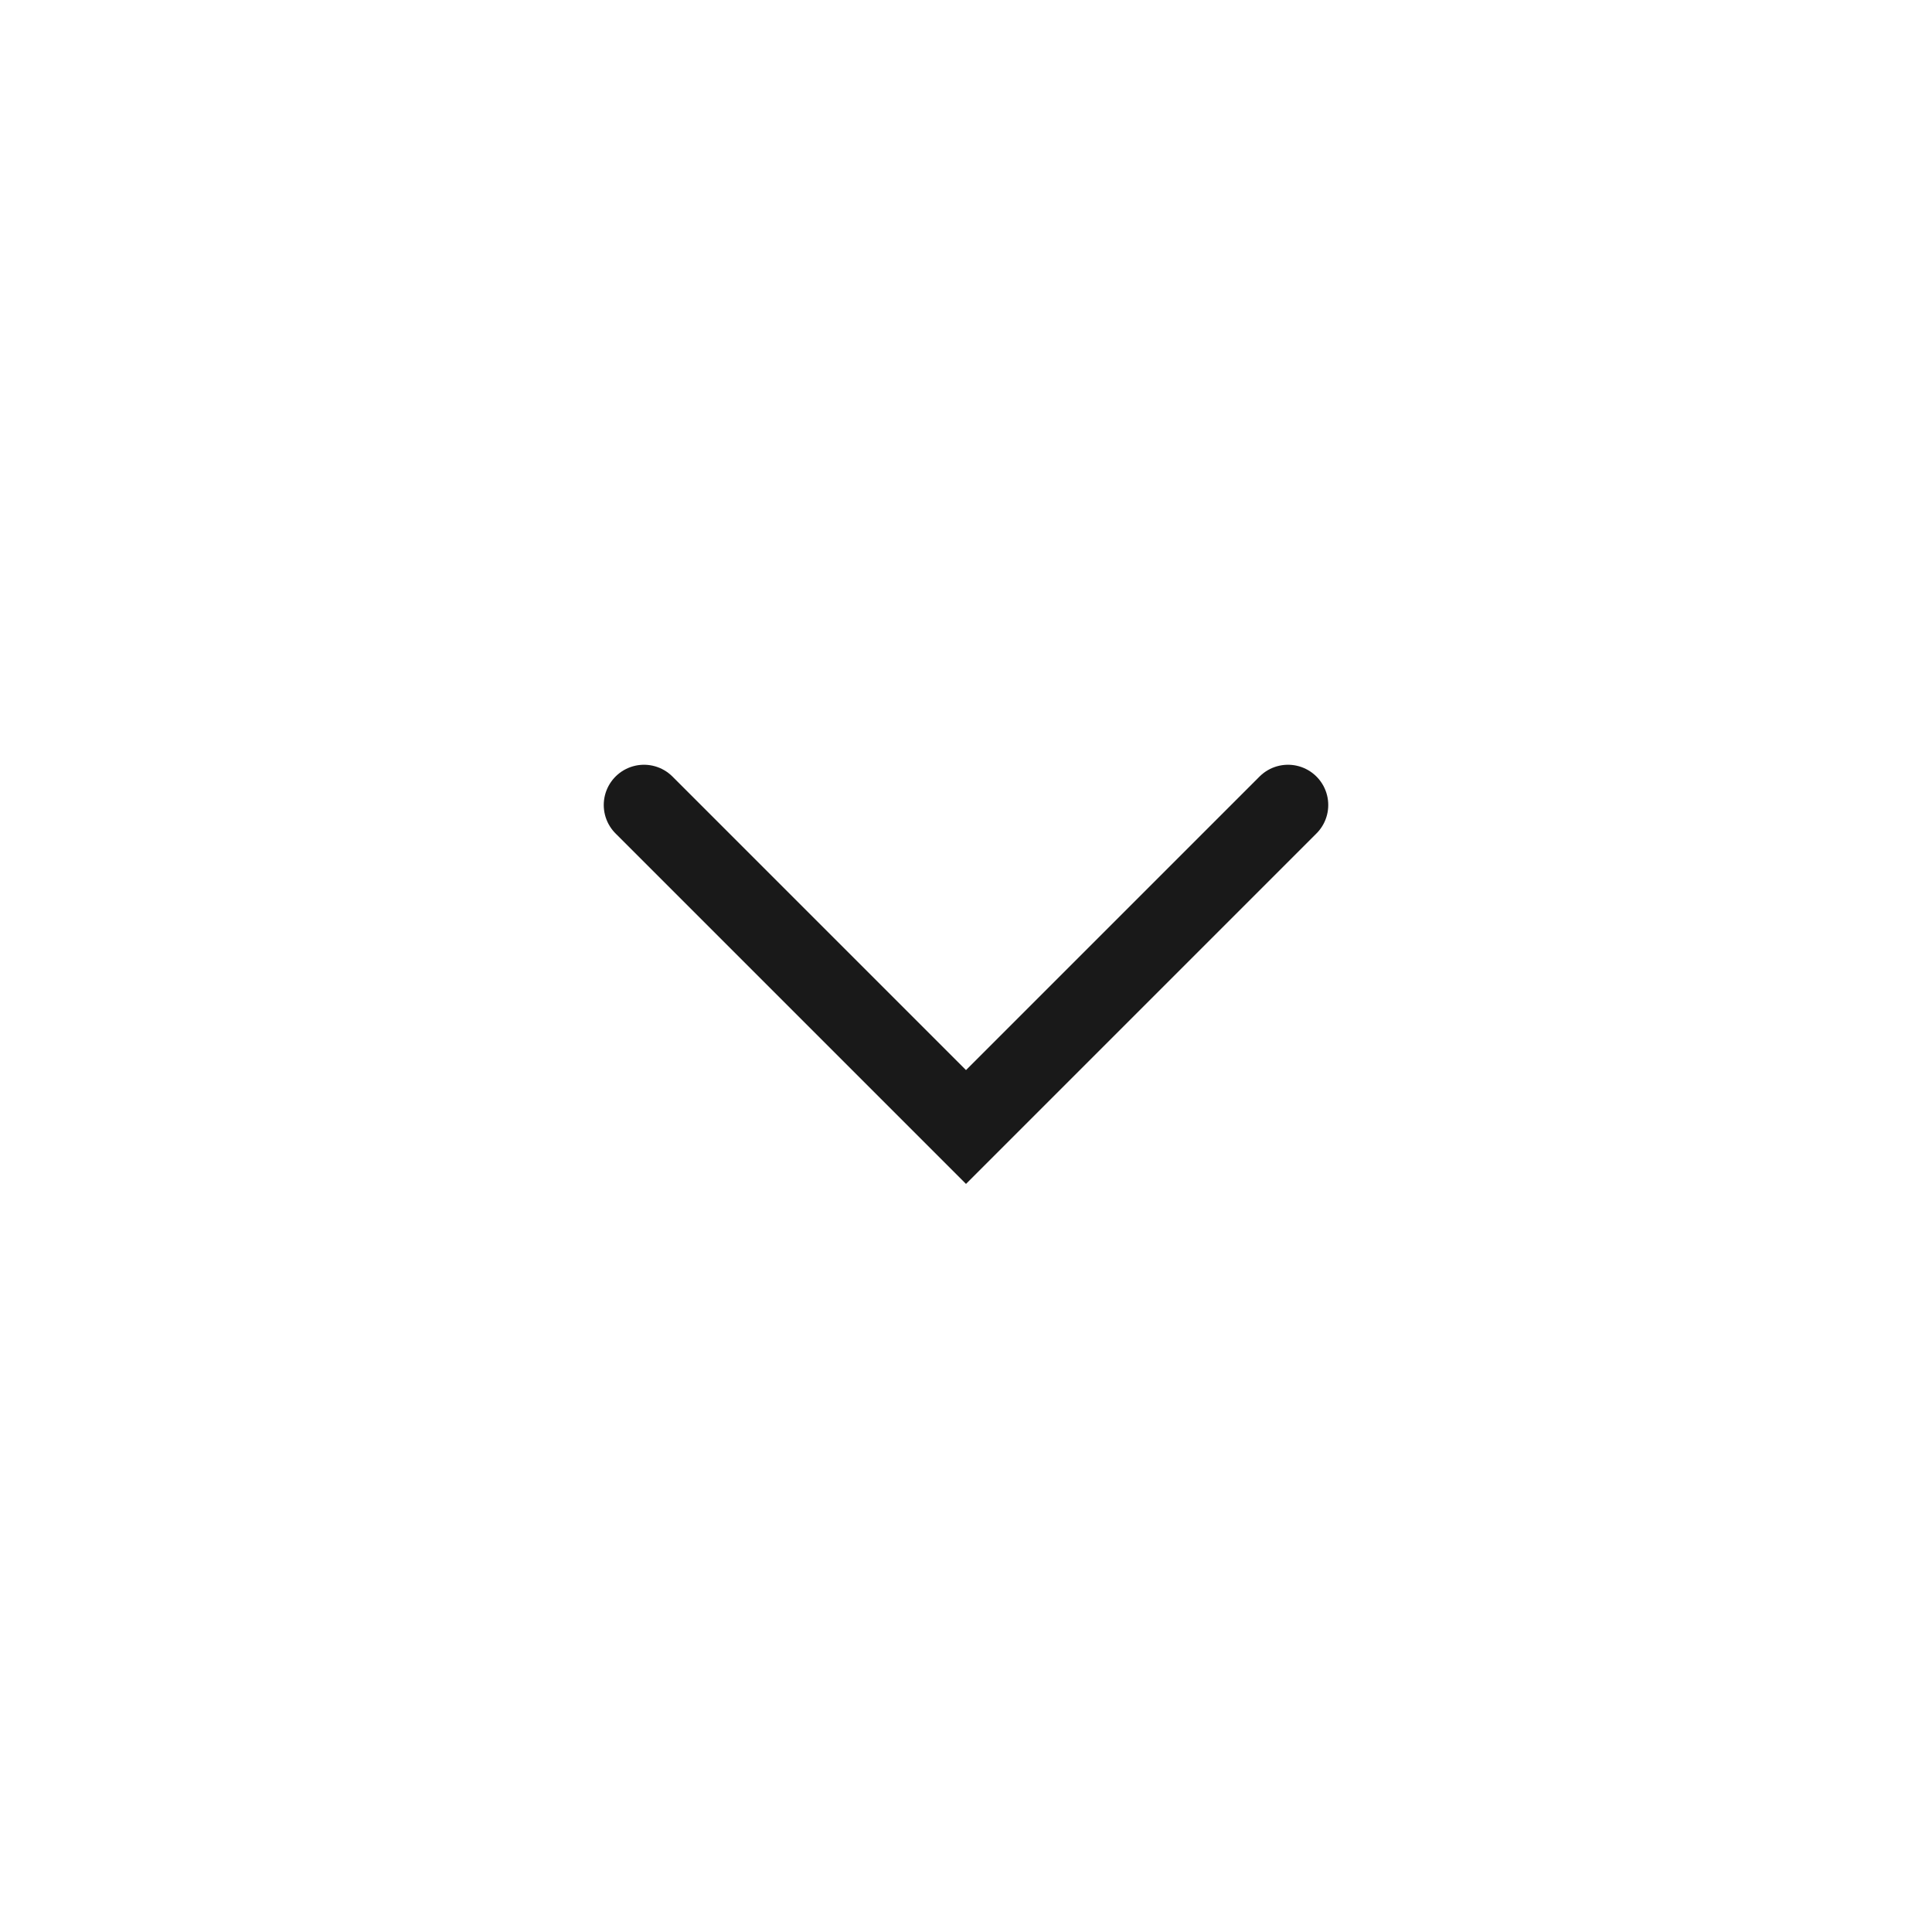
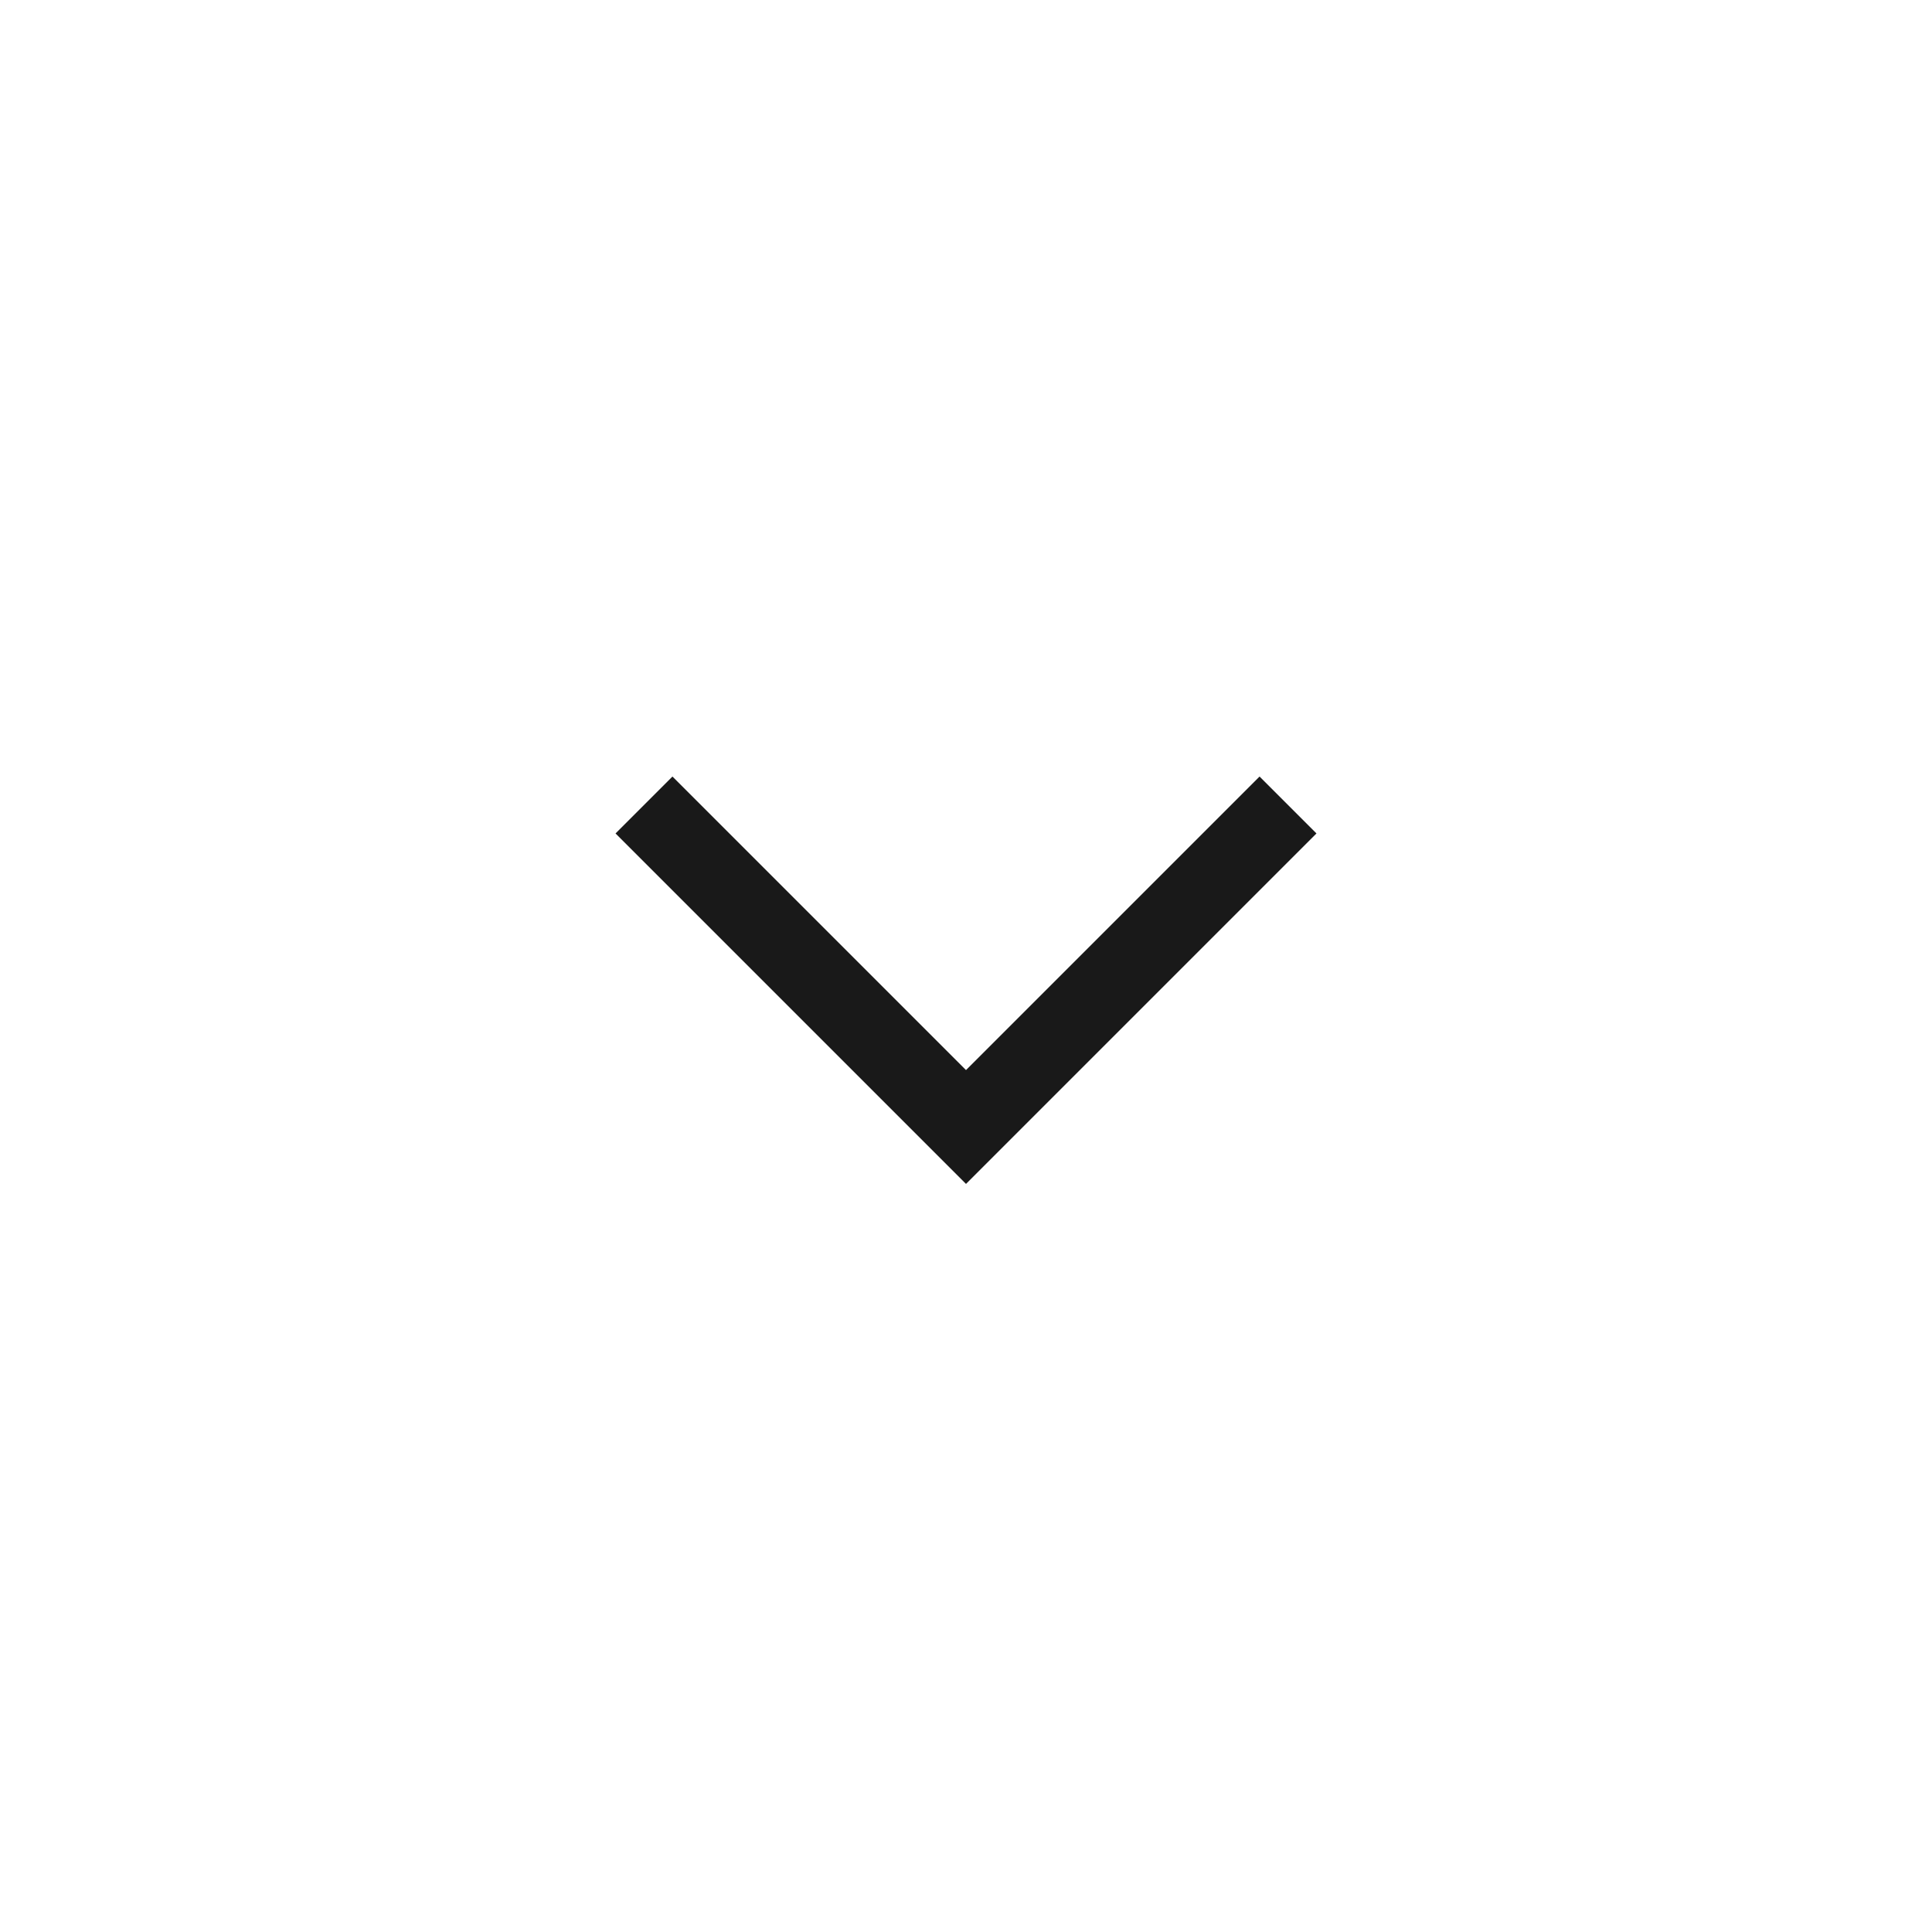
<svg xmlns="http://www.w3.org/2000/svg" width="24" height="24" viewBox="0 0 24 24" fill="none">
-   <path d="M16 10L12 14L8 10" stroke="#191919" strokeWidth="1.5" stroke-linecap="round" strokeLinejoin="round" />
+   <path d="M16 10L12 14L8 10" stroke="#191919" strokeWidth="1.5" strokeLinecap="round" strokeLinejoin="round" />
</svg>
